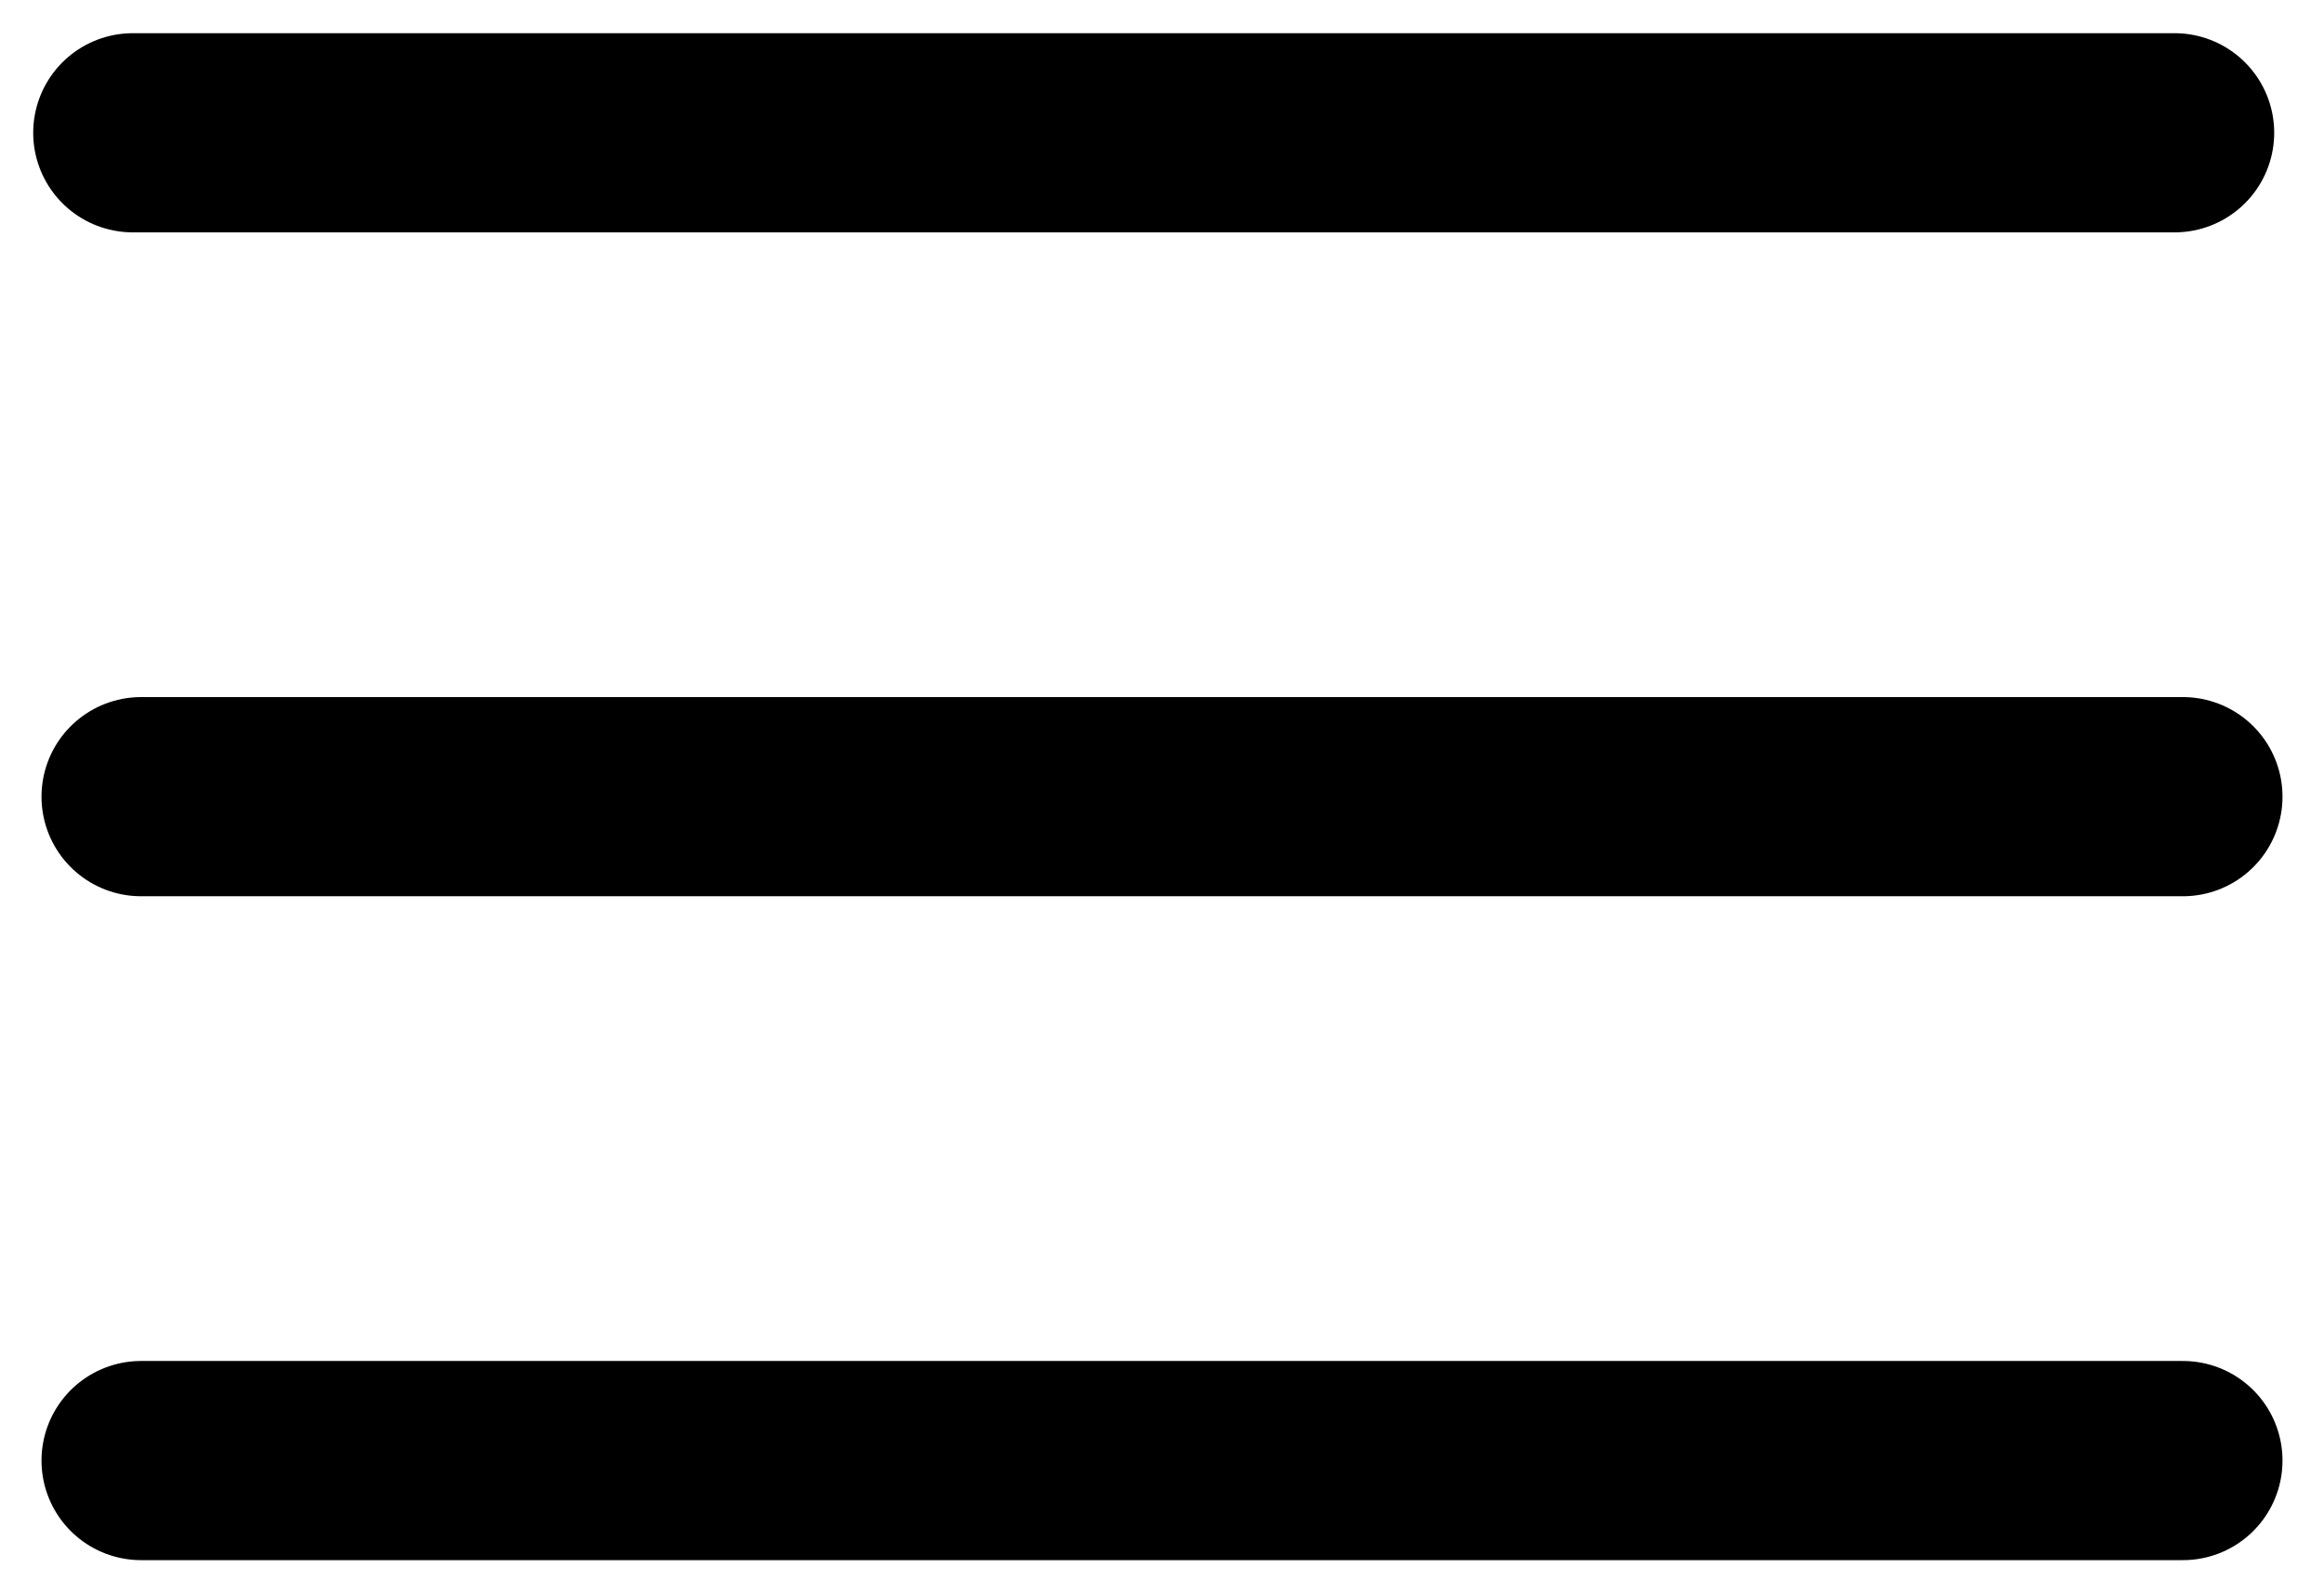
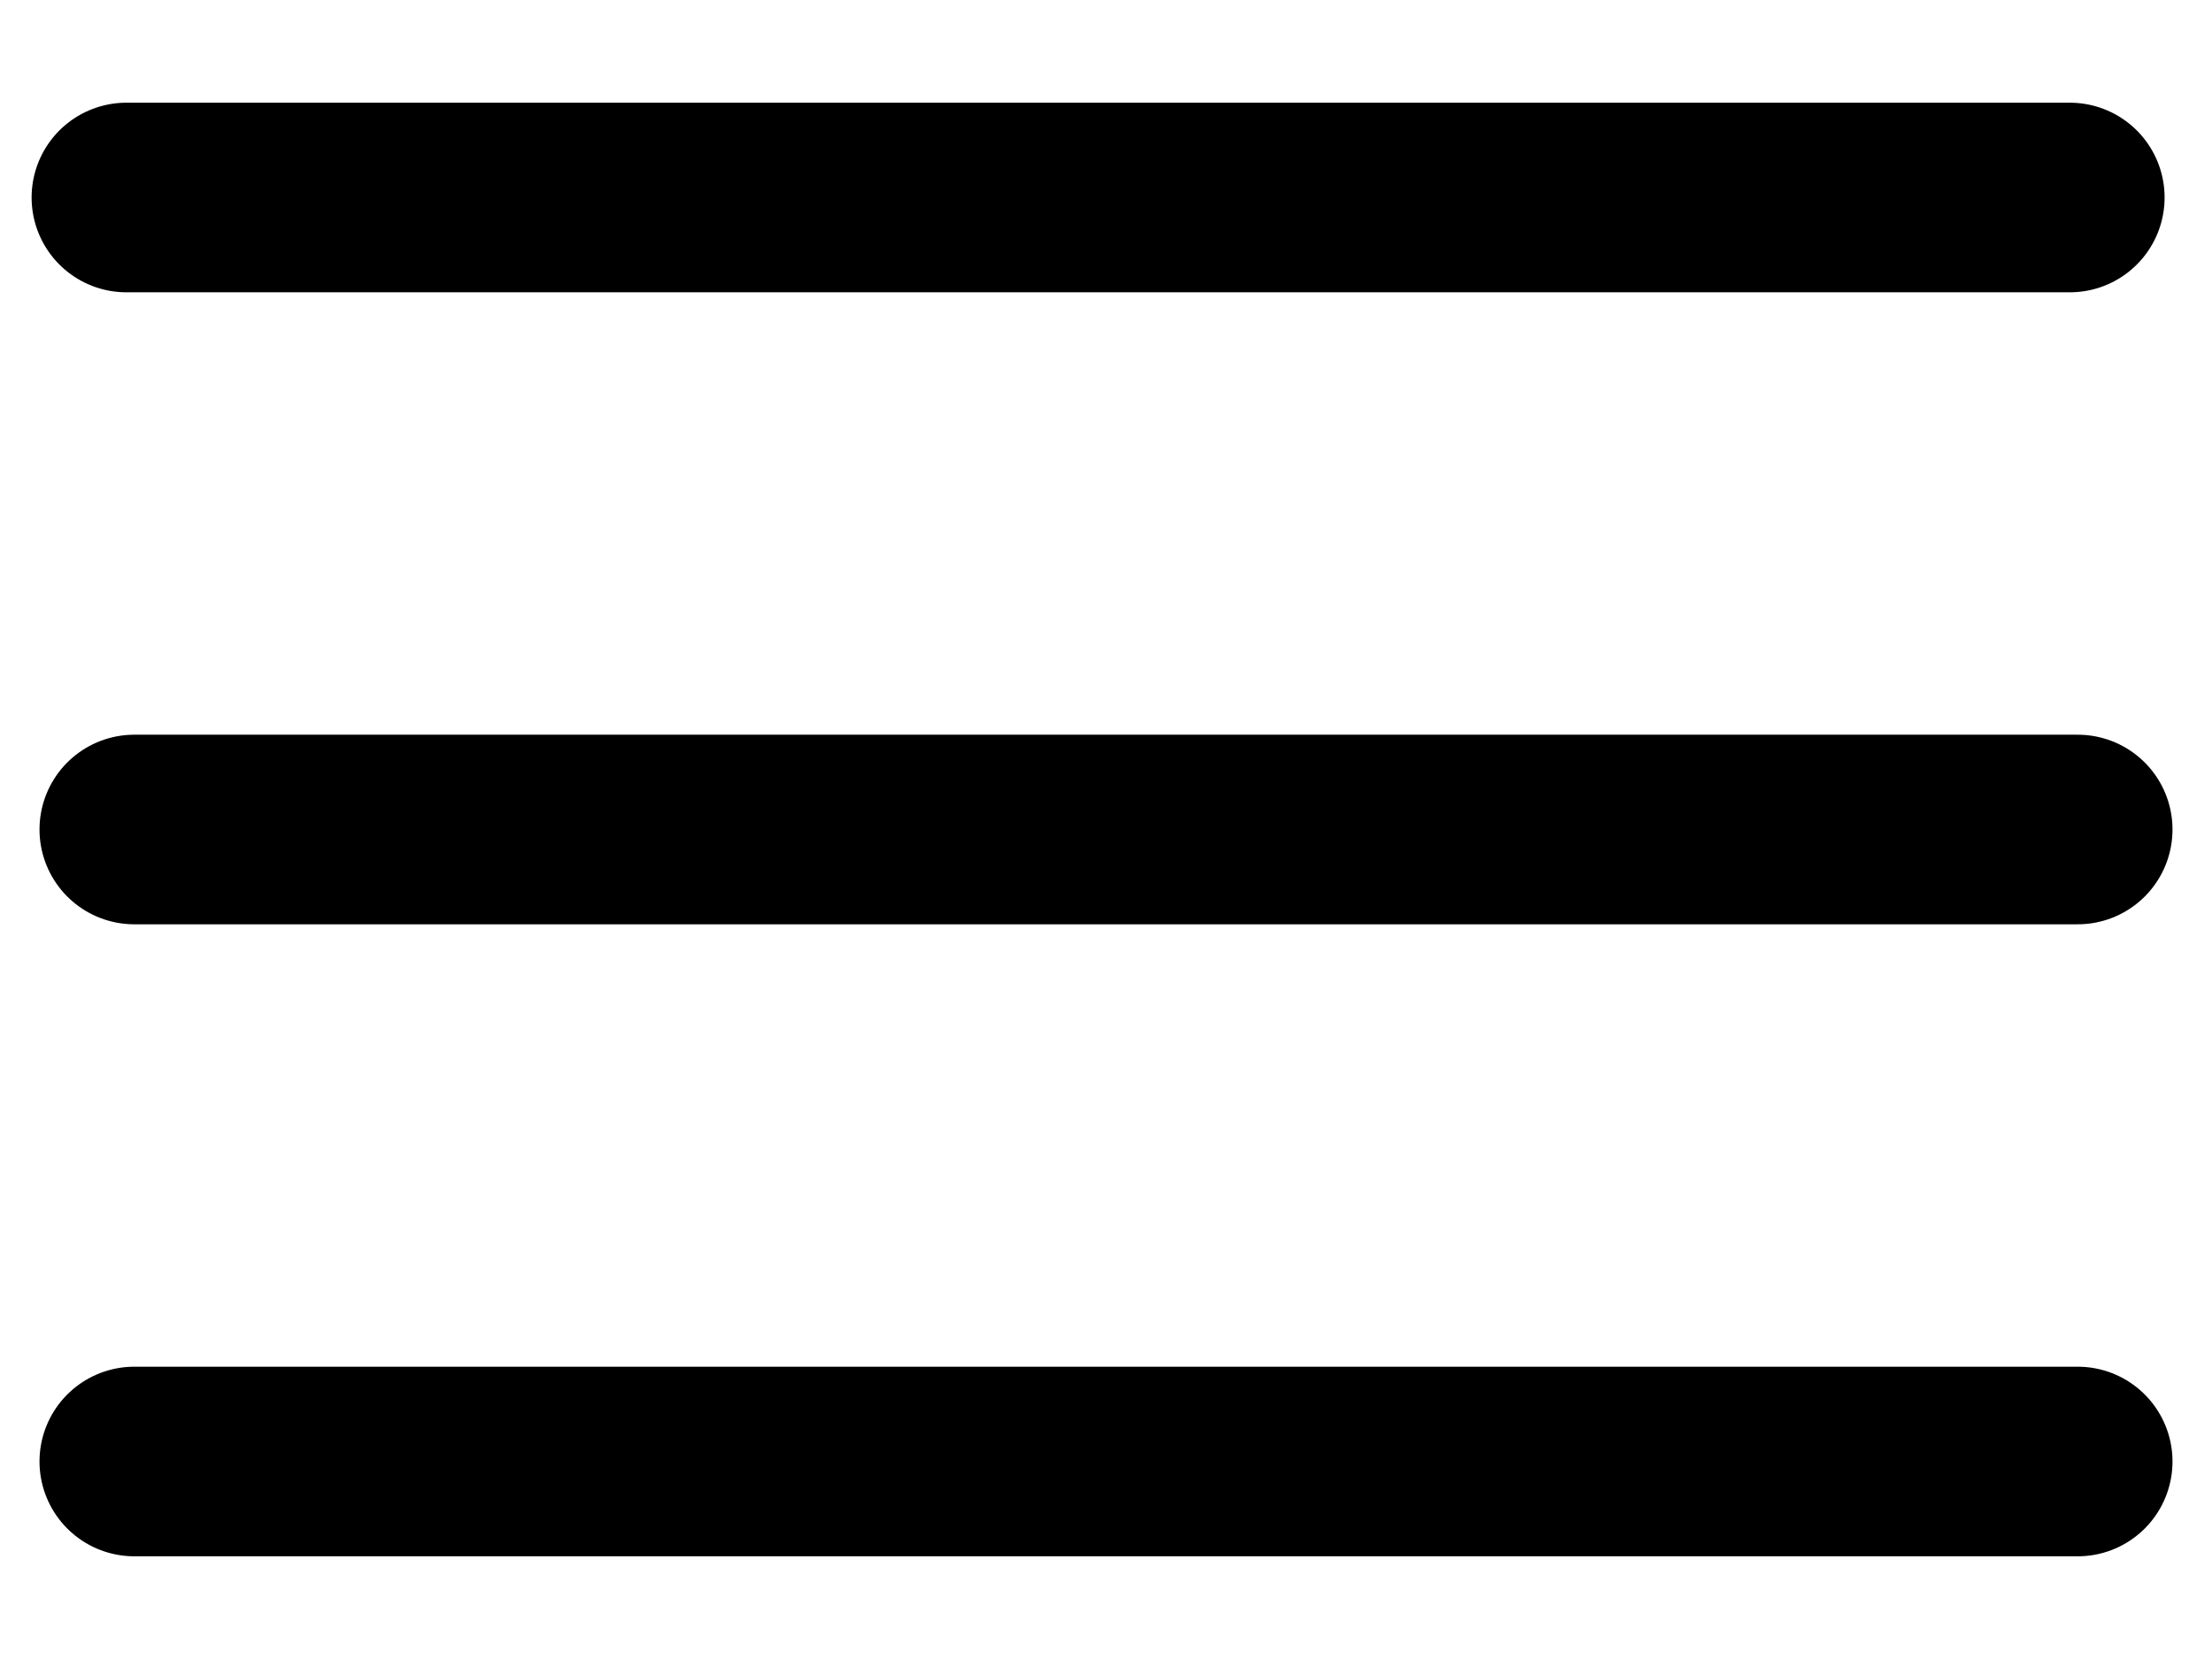
- <svg xmlns="http://www.w3.org/2000/svg" width="35" height="24" viewBox="0 0 35 24" fill="none">
+ <svg xmlns="http://www.w3.org/2000/svg" width="32" height="24" viewBox="0 0 35 24" fill="none">
  <path d="M2.125 12H32.875" stroke="black" stroke-width="3" stroke-linecap="round" stroke-linejoin="round" />
  <path d="M2 2H32.75" stroke="black" stroke-width="3" stroke-linecap="round" stroke-linejoin="round" />
  <path d="M2.125 22H32.875" stroke="black" stroke-width="3" stroke-linecap="round" stroke-linejoin="round" />
</svg>
